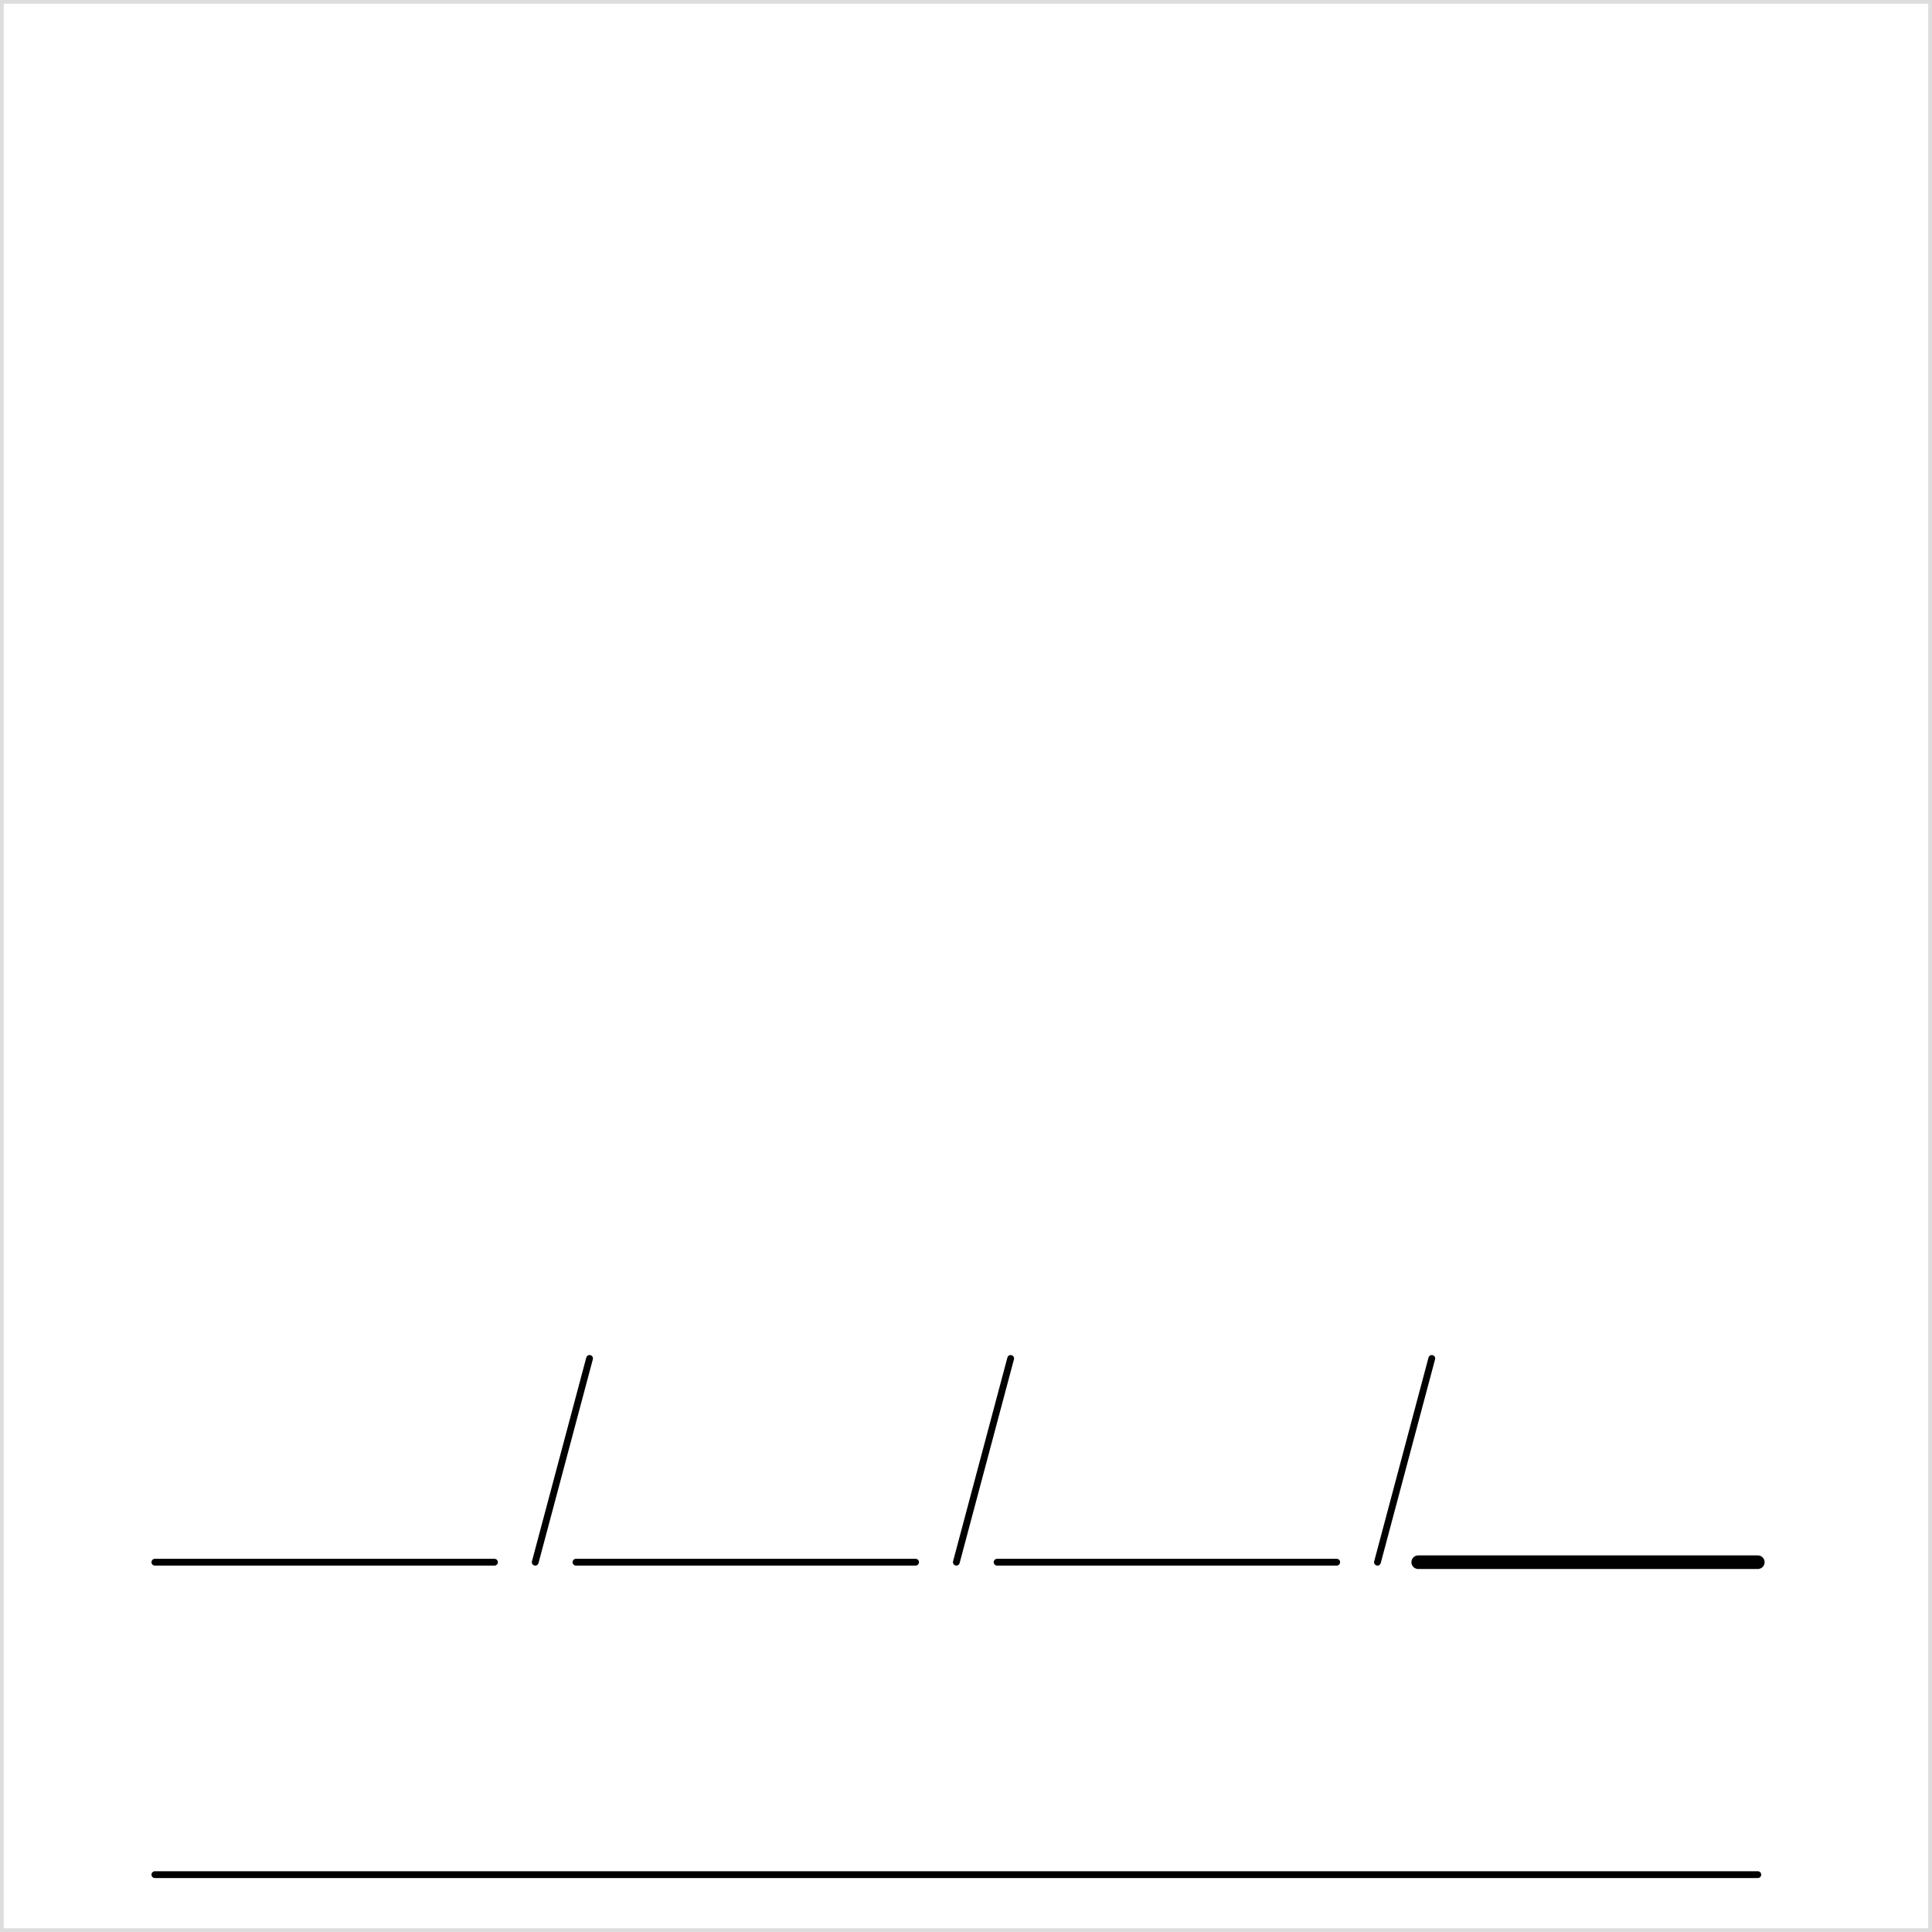
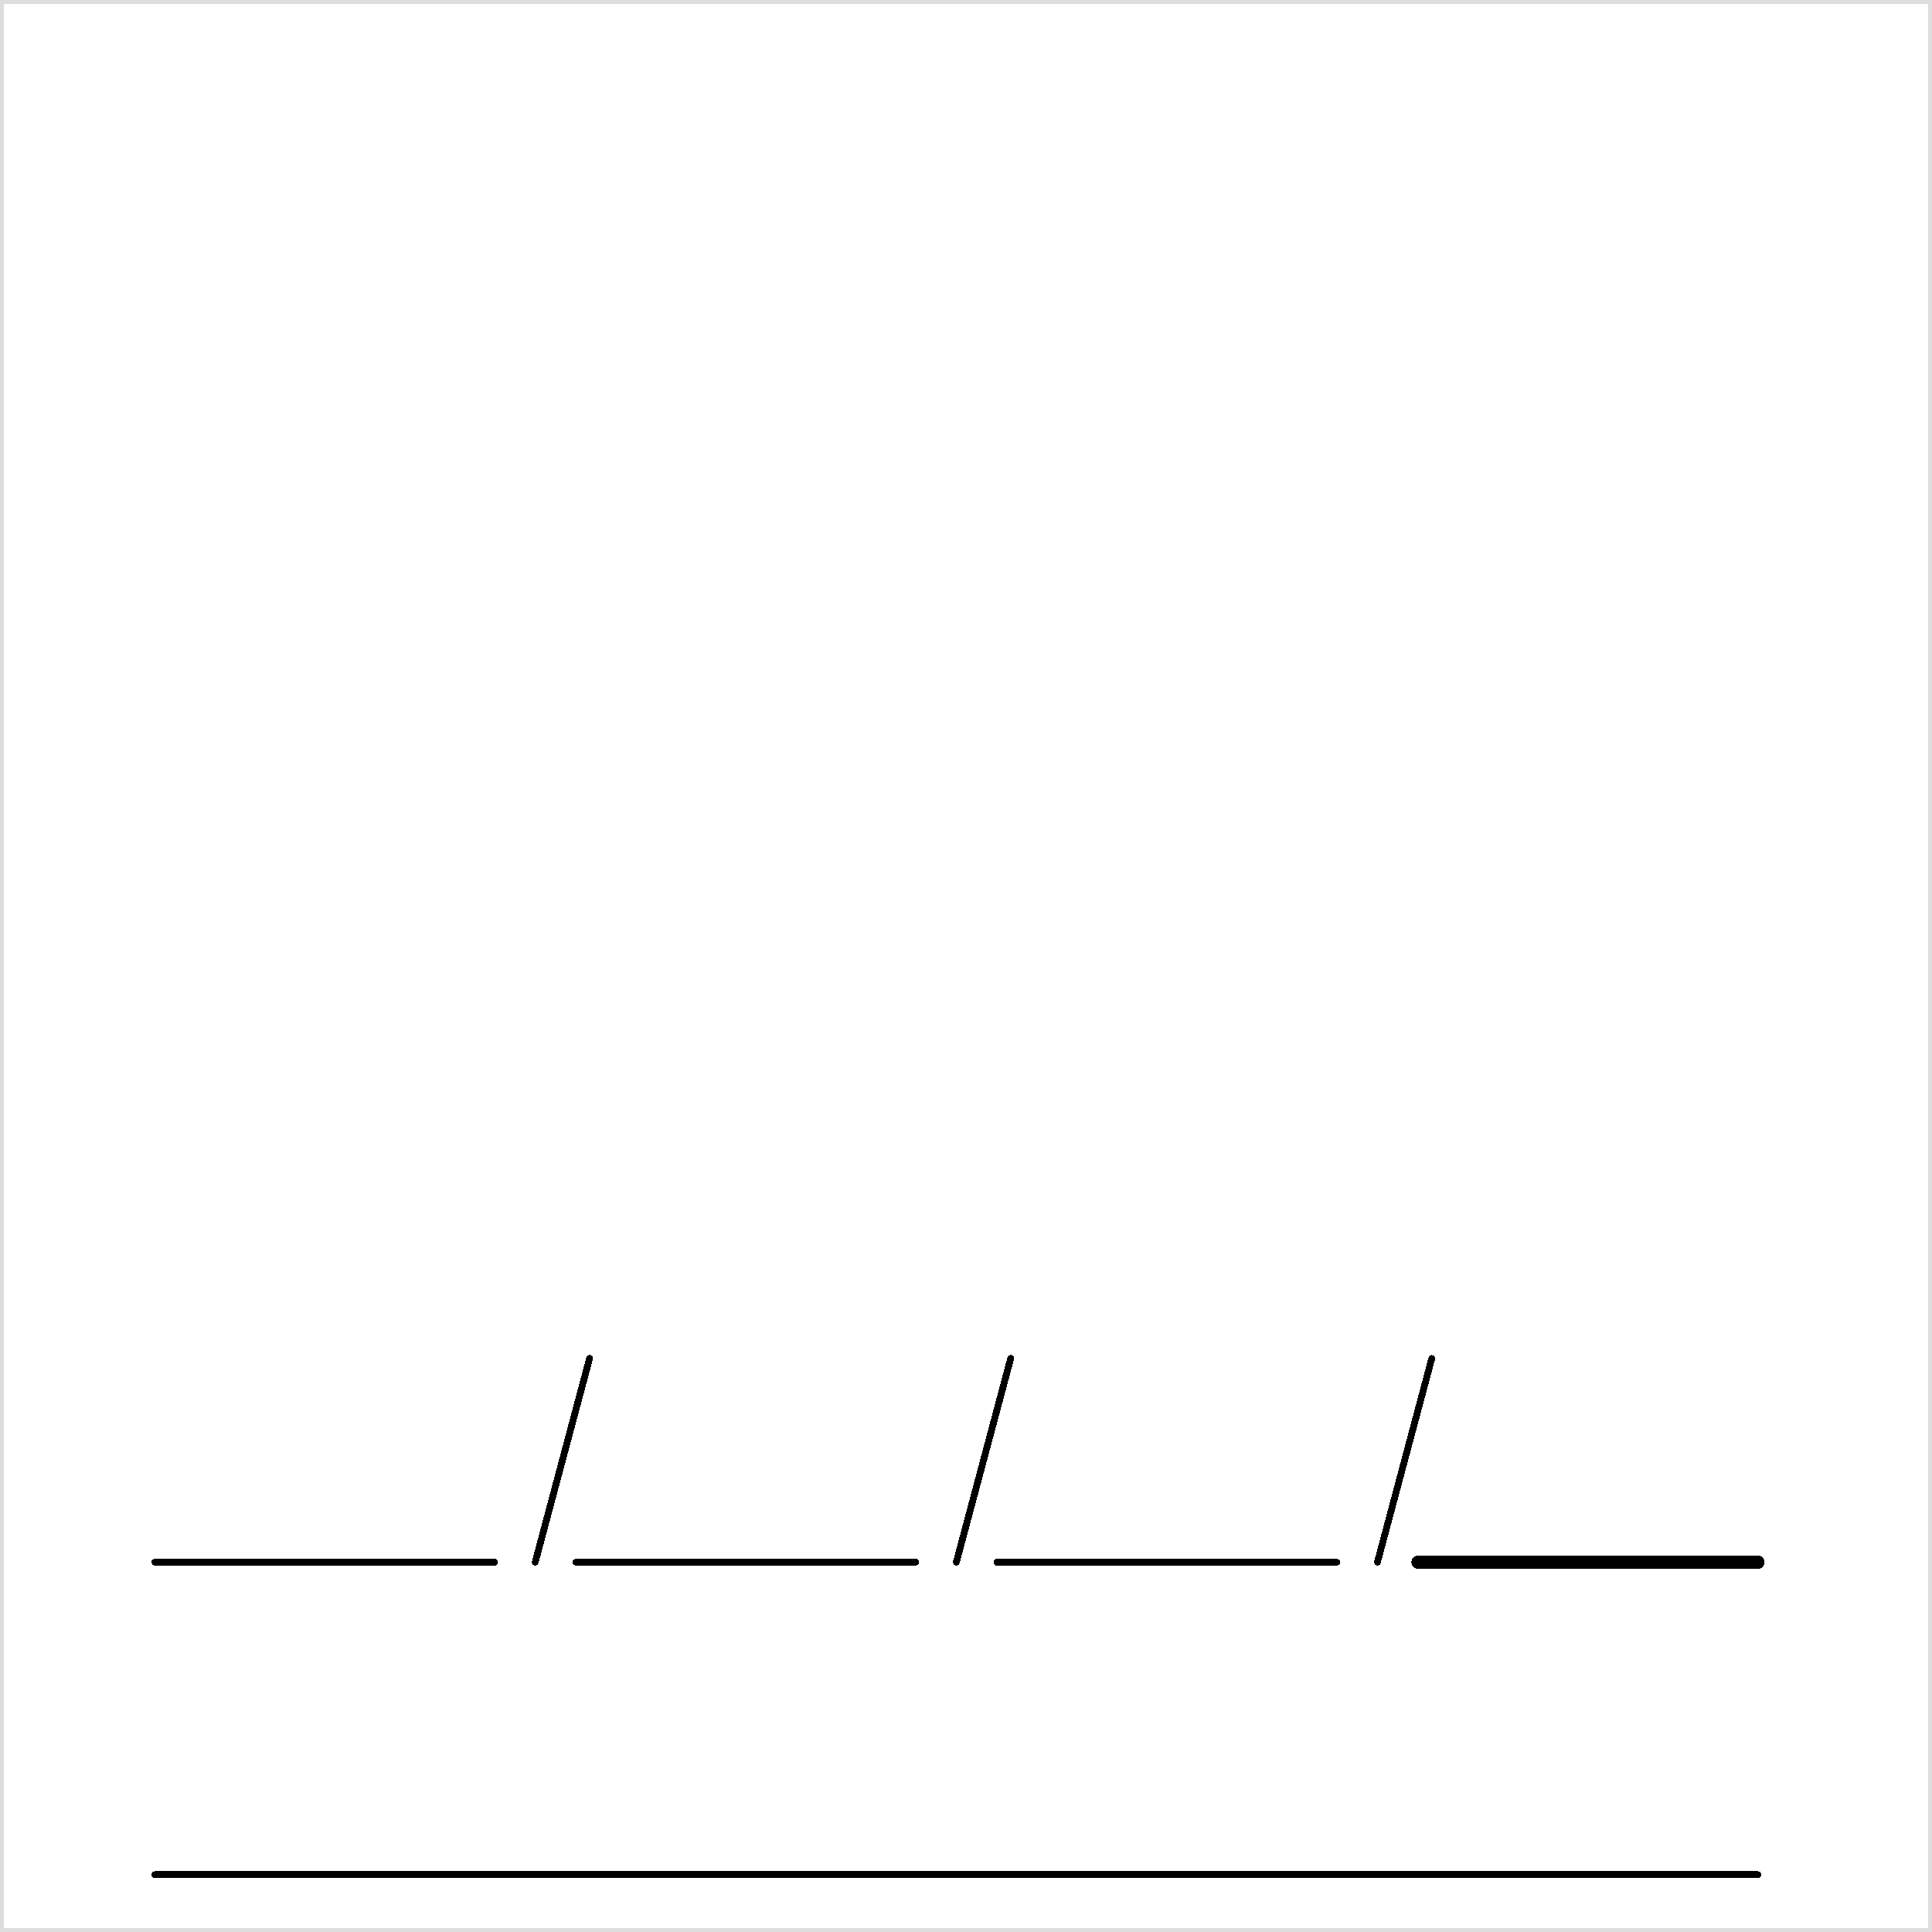
- <svg xmlns="http://www.w3.org/2000/svg" version="1.1" width="256" height="256" shape-rendering="cripsEdges">
+ <svg xmlns="http://www.w3.org/2000/svg" version="1.1" width="256" height="256" shape-rendering="crispEdges">
  <defs>
    <style type="text/css">
		
			@font-face {
				font-family: 'LubalGraph Bd BT';
				src: url('LubalinGraphBoldBT.ttf');
			}
		
		</style>
  </defs>
  <rect x="0" y="0" width="256" height="256" stroke="#dddddd" stroke-width="1" fill="#ffffff" />
  <g transform="scale(0.9) translate(12.8,-10)" id="symbol" />
  <g transform="scale(0.9) translate(12.8,230)">
    <path d="M10,0 l50,0 m12,0 l50,0 m12,0 l50,0 m12,0 l50,0" stroke="#000000" fill="none" stroke-width="1" stroke-linecap="round" />
    <path d="M246,0 l-50,0" stroke-linecap="round" stroke="#000000" fill="none" stroke-width="2" />
    <path d="M66,0 l8,-30 M128,0 l8,-30 M190,0 l8,-30" stroke="#000000" fill="none" stroke-width="1" stroke-linecap="round" />
    <path d="M10,46 l236,0" stroke-linecap="round" stroke="#000000" fill="none" stroke-width="1" />
  </g>
</svg>
